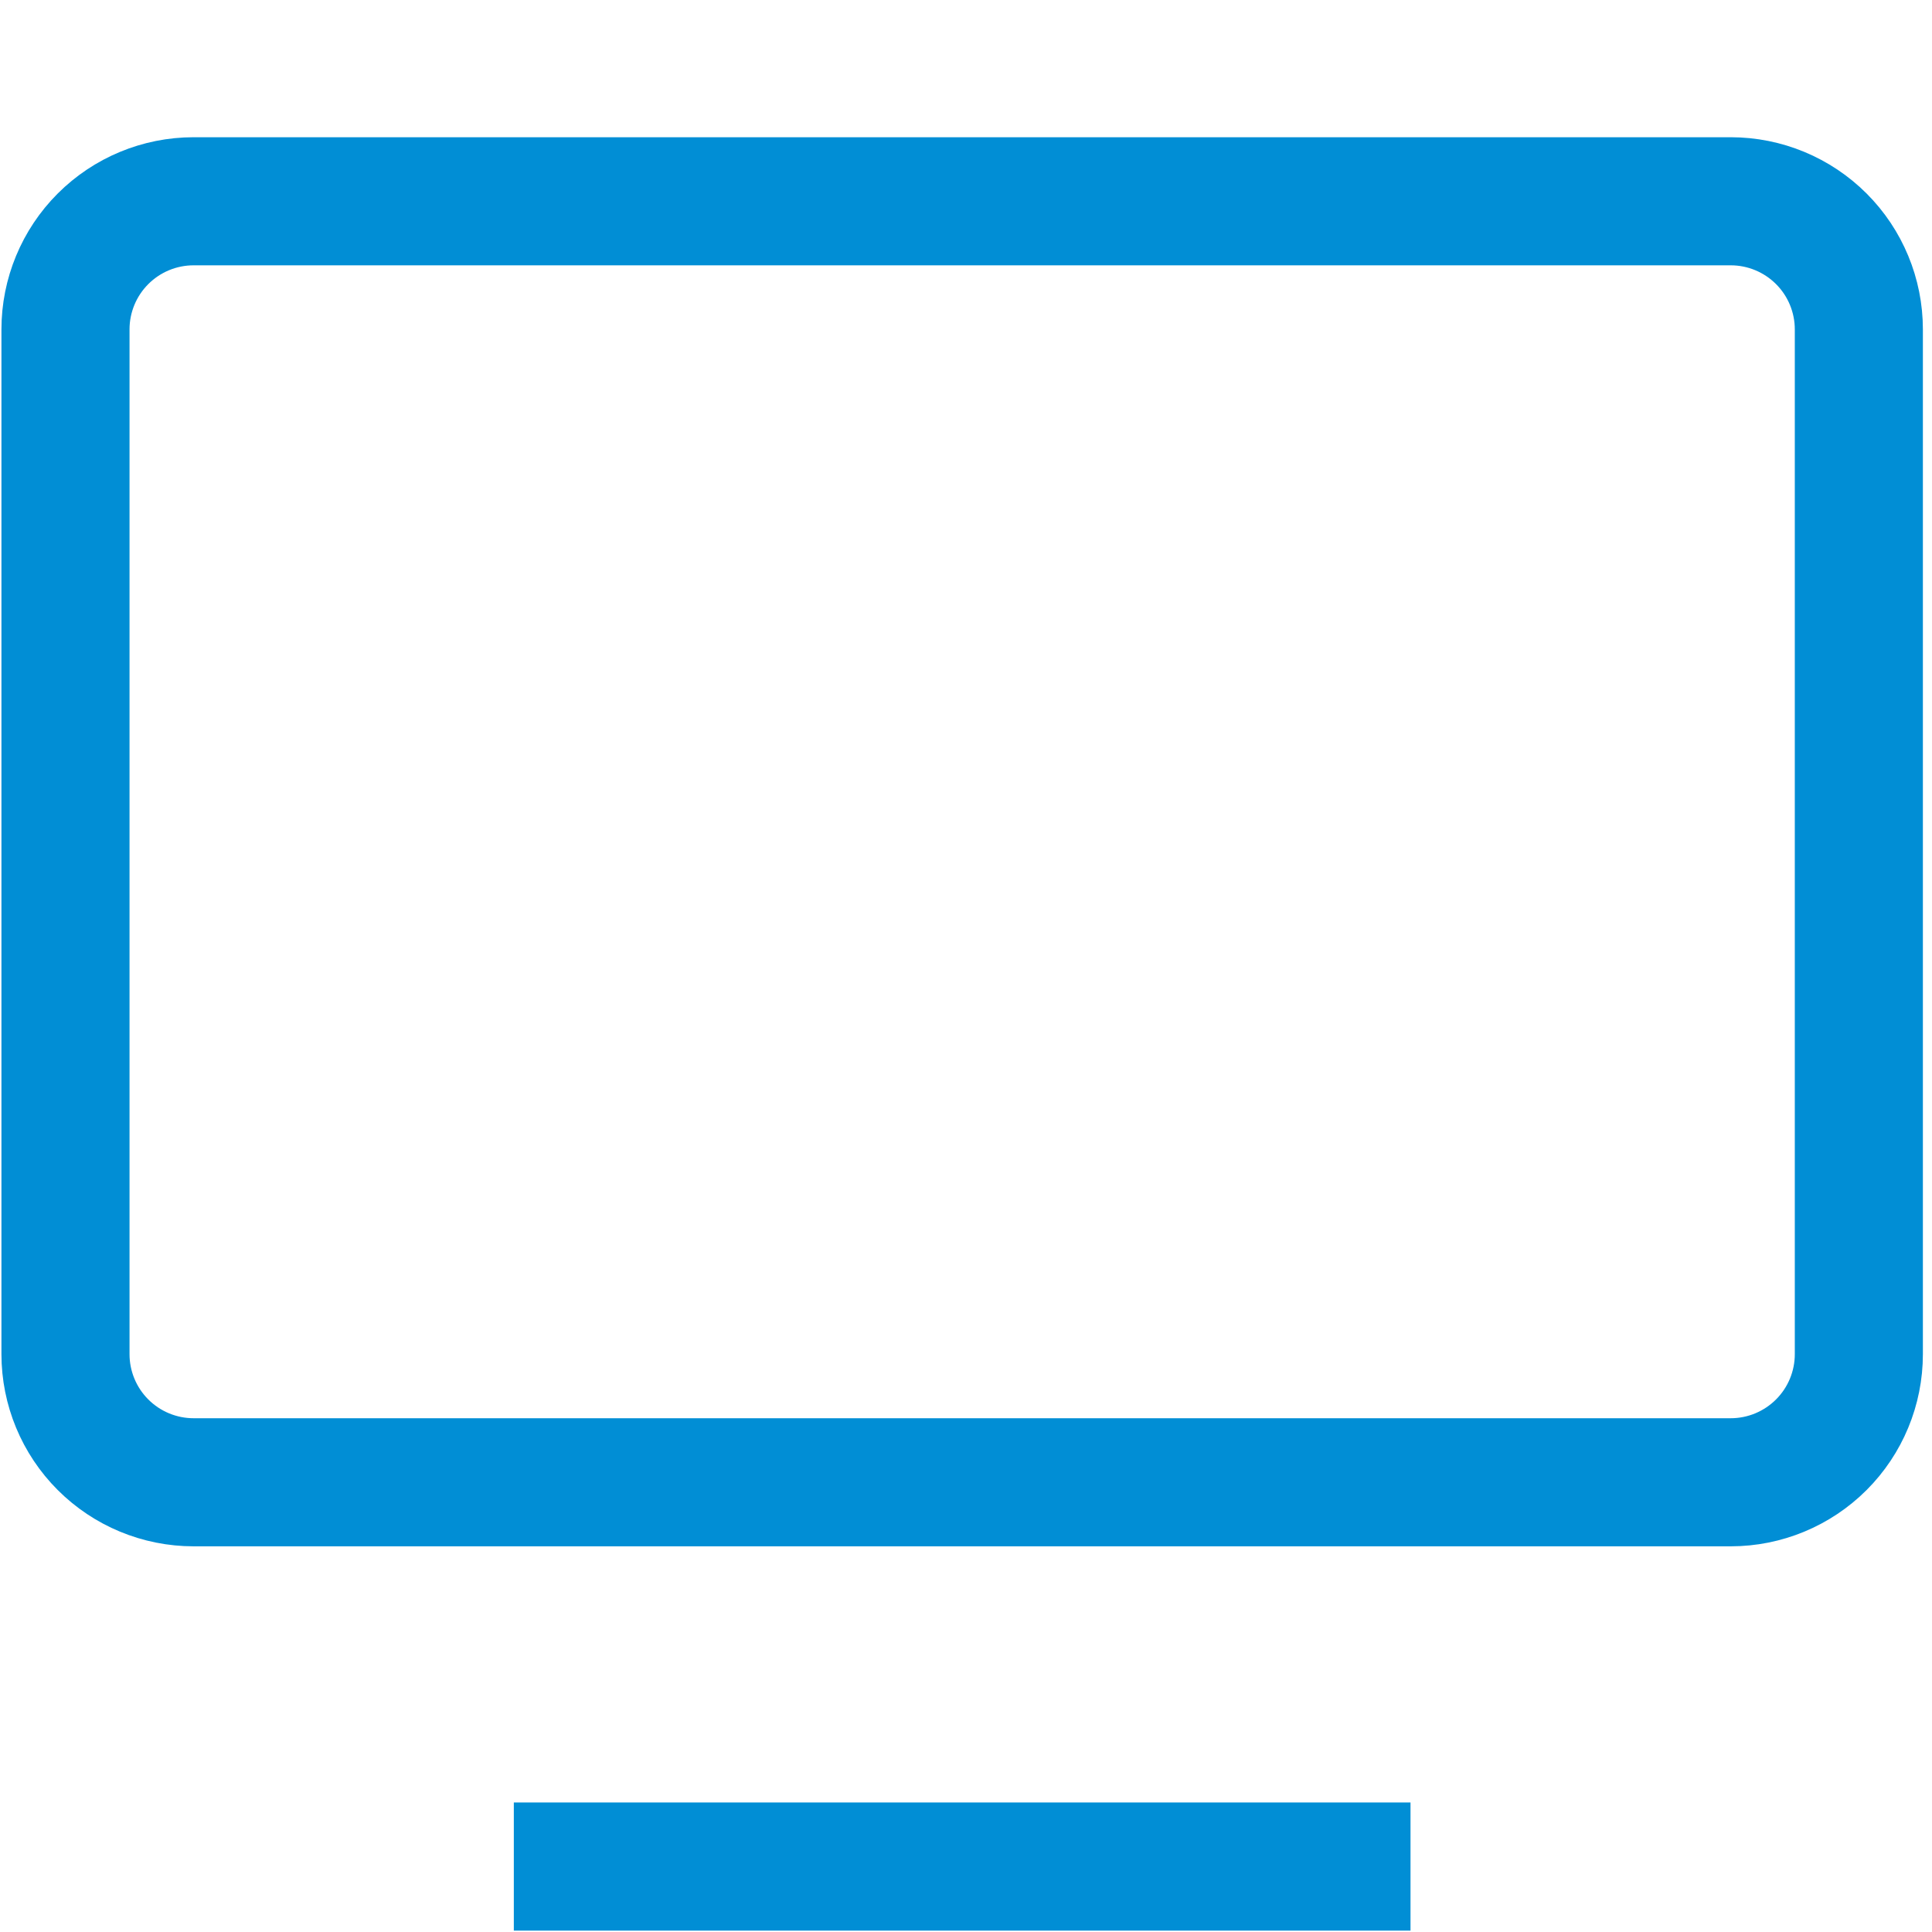
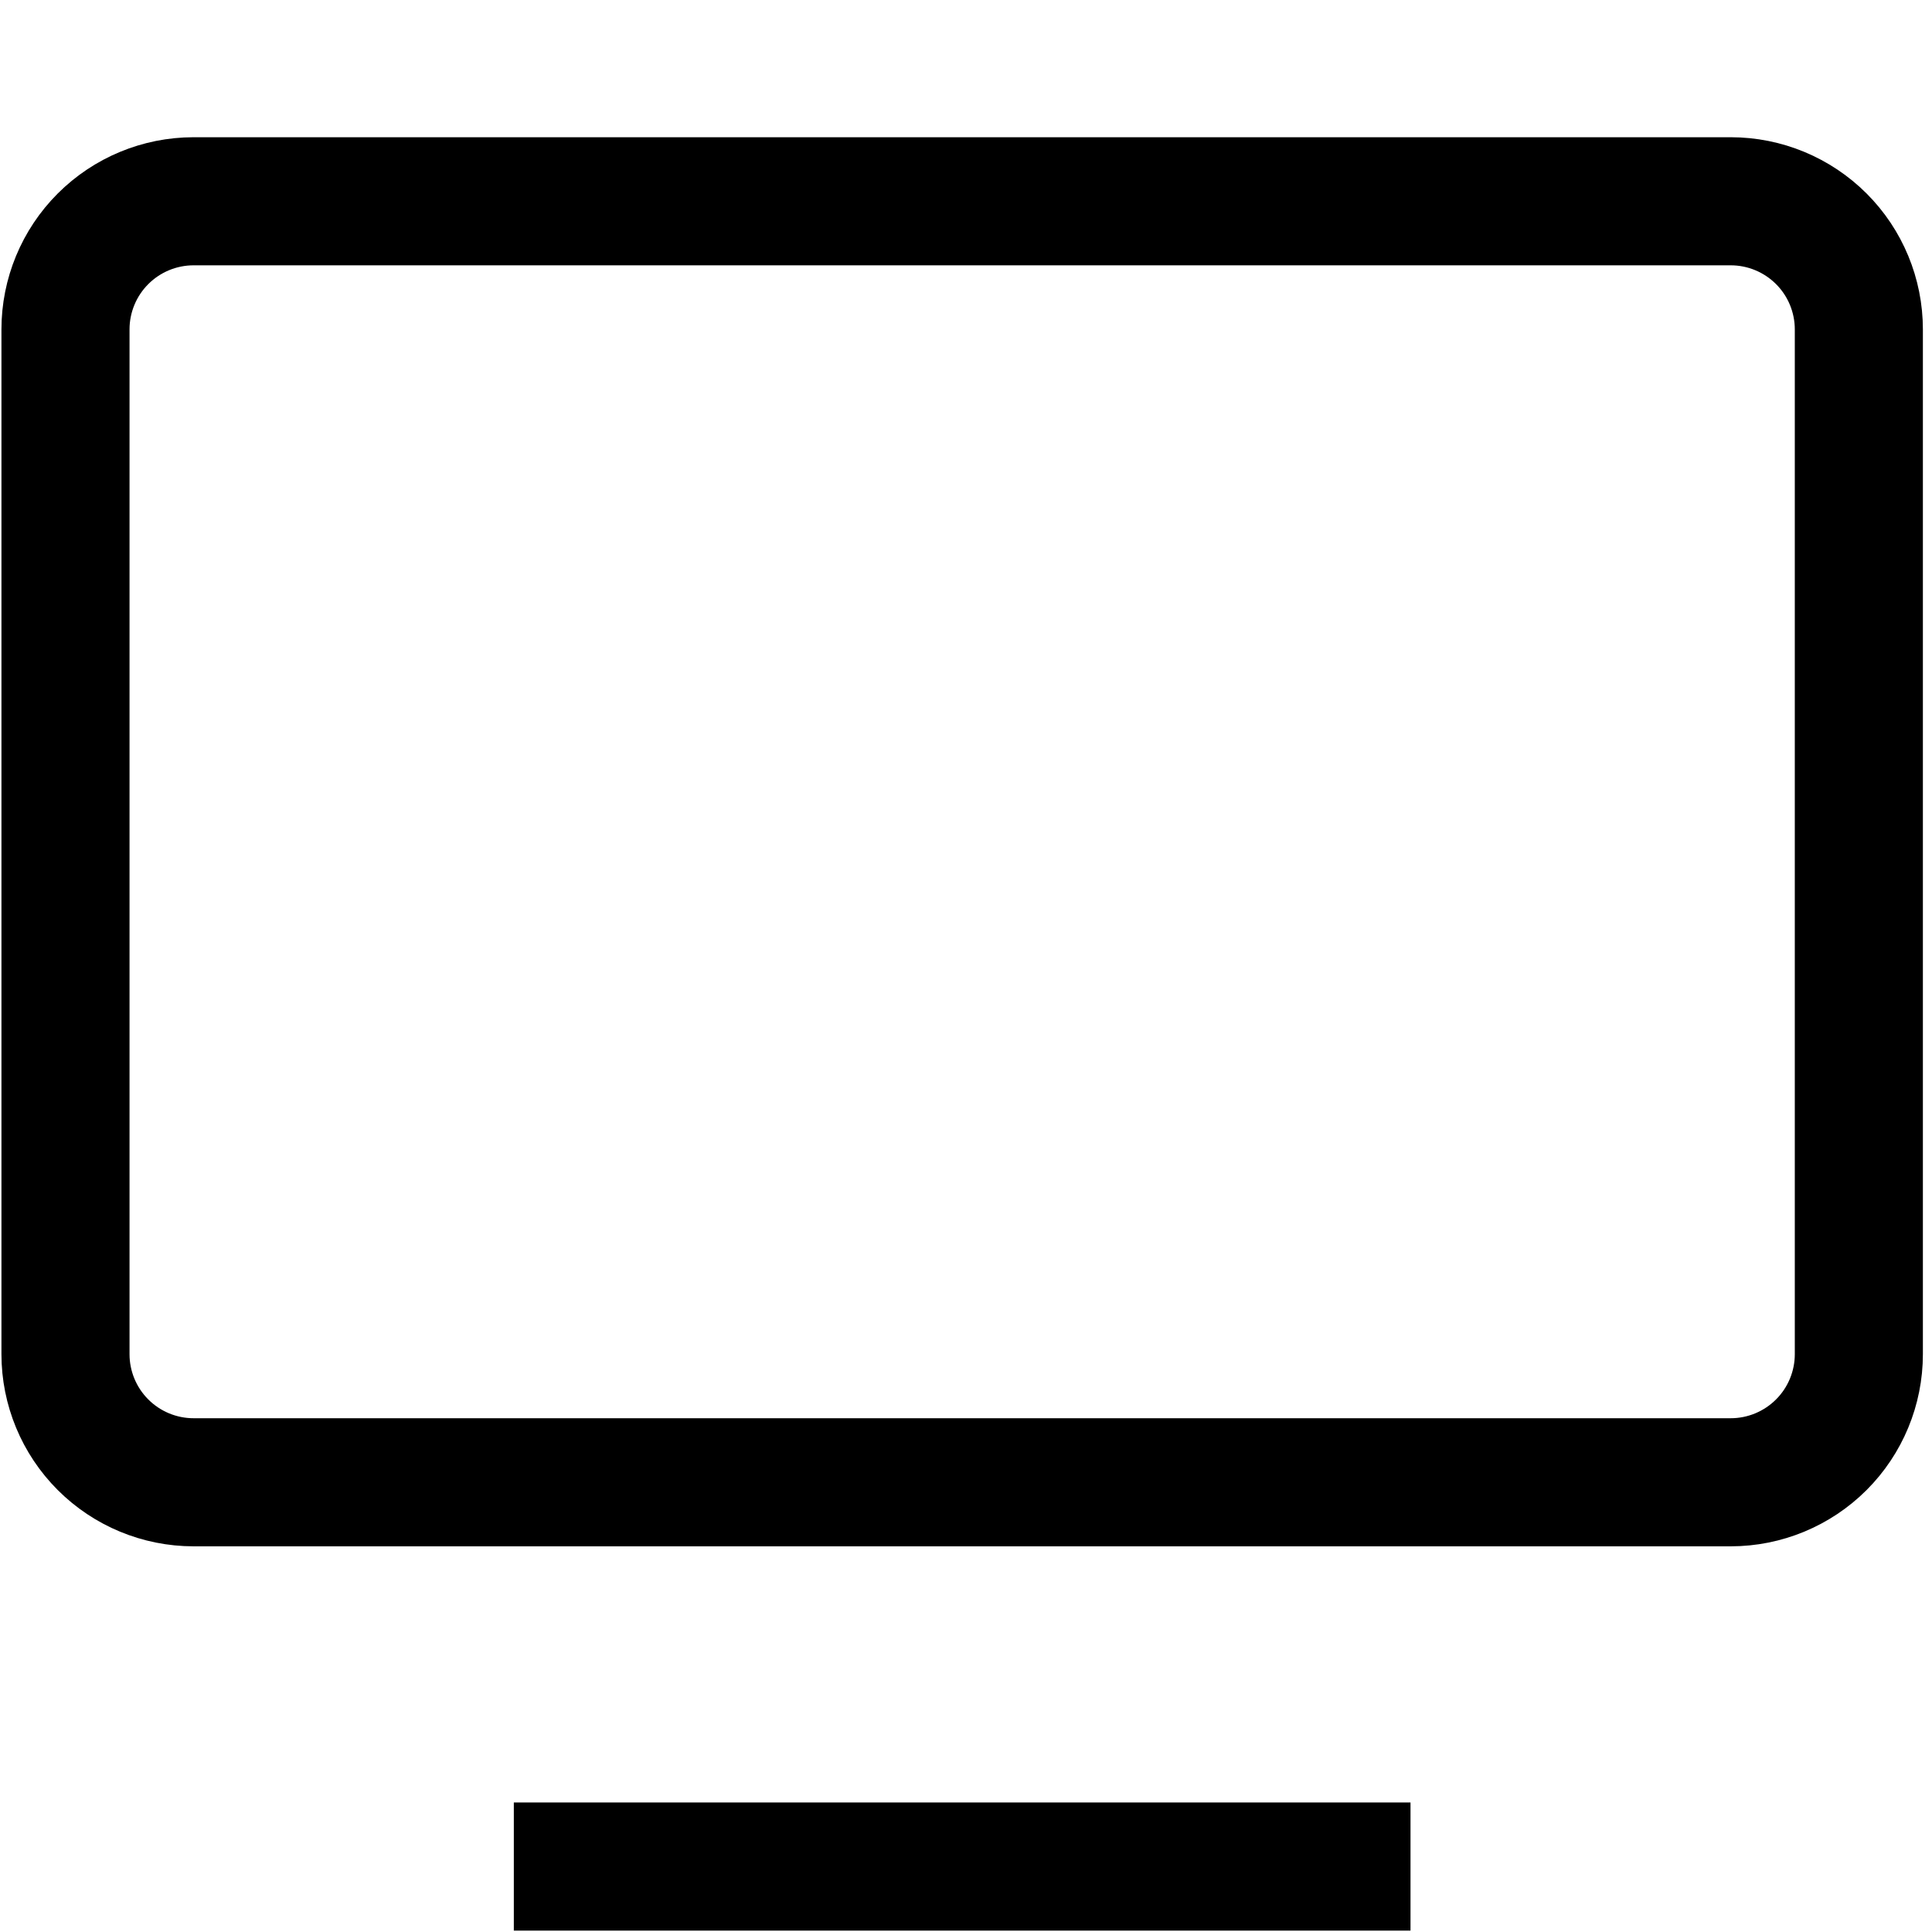
<svg xmlns="http://www.w3.org/2000/svg" width="67" height="67" viewBox="0 0 67 67" fill="none">
-   <path d="M17.819 64.73H48.915M2.271 11.423V46.961C2.271 48.139 2.739 49.269 3.572 50.102C4.405 50.935 5.535 51.404 6.713 51.404H60.02C61.199 51.404 62.328 50.935 63.162 50.102C63.995 49.269 64.463 48.139 64.463 46.961V11.423C64.463 10.245 63.995 9.115 63.162 8.282C62.328 7.449 61.199 6.98 60.02 6.98H6.713C5.535 6.98 4.405 7.449 3.572 8.282C2.739 9.115 2.271 10.245 2.271 11.423Z" stroke="#018ED5" stroke-width="4.442" />
+   <path d="M17.819 64.73H48.915M2.271 11.423V46.961C2.271 48.139 2.739 49.269 3.572 50.102C4.405 50.935 5.535 51.404 6.713 51.404H60.02C61.199 51.404 62.328 50.935 63.162 50.102C63.995 49.269 64.463 48.139 64.463 46.961V11.423C64.463 10.245 63.995 9.115 63.162 8.282C62.328 7.449 61.199 6.98 60.02 6.98H6.713C5.535 6.98 4.405 7.449 3.572 8.282C2.739 9.115 2.271 10.245 2.271 11.423Z" stroke="currentColor" stroke-width="4.442" />
</svg>
